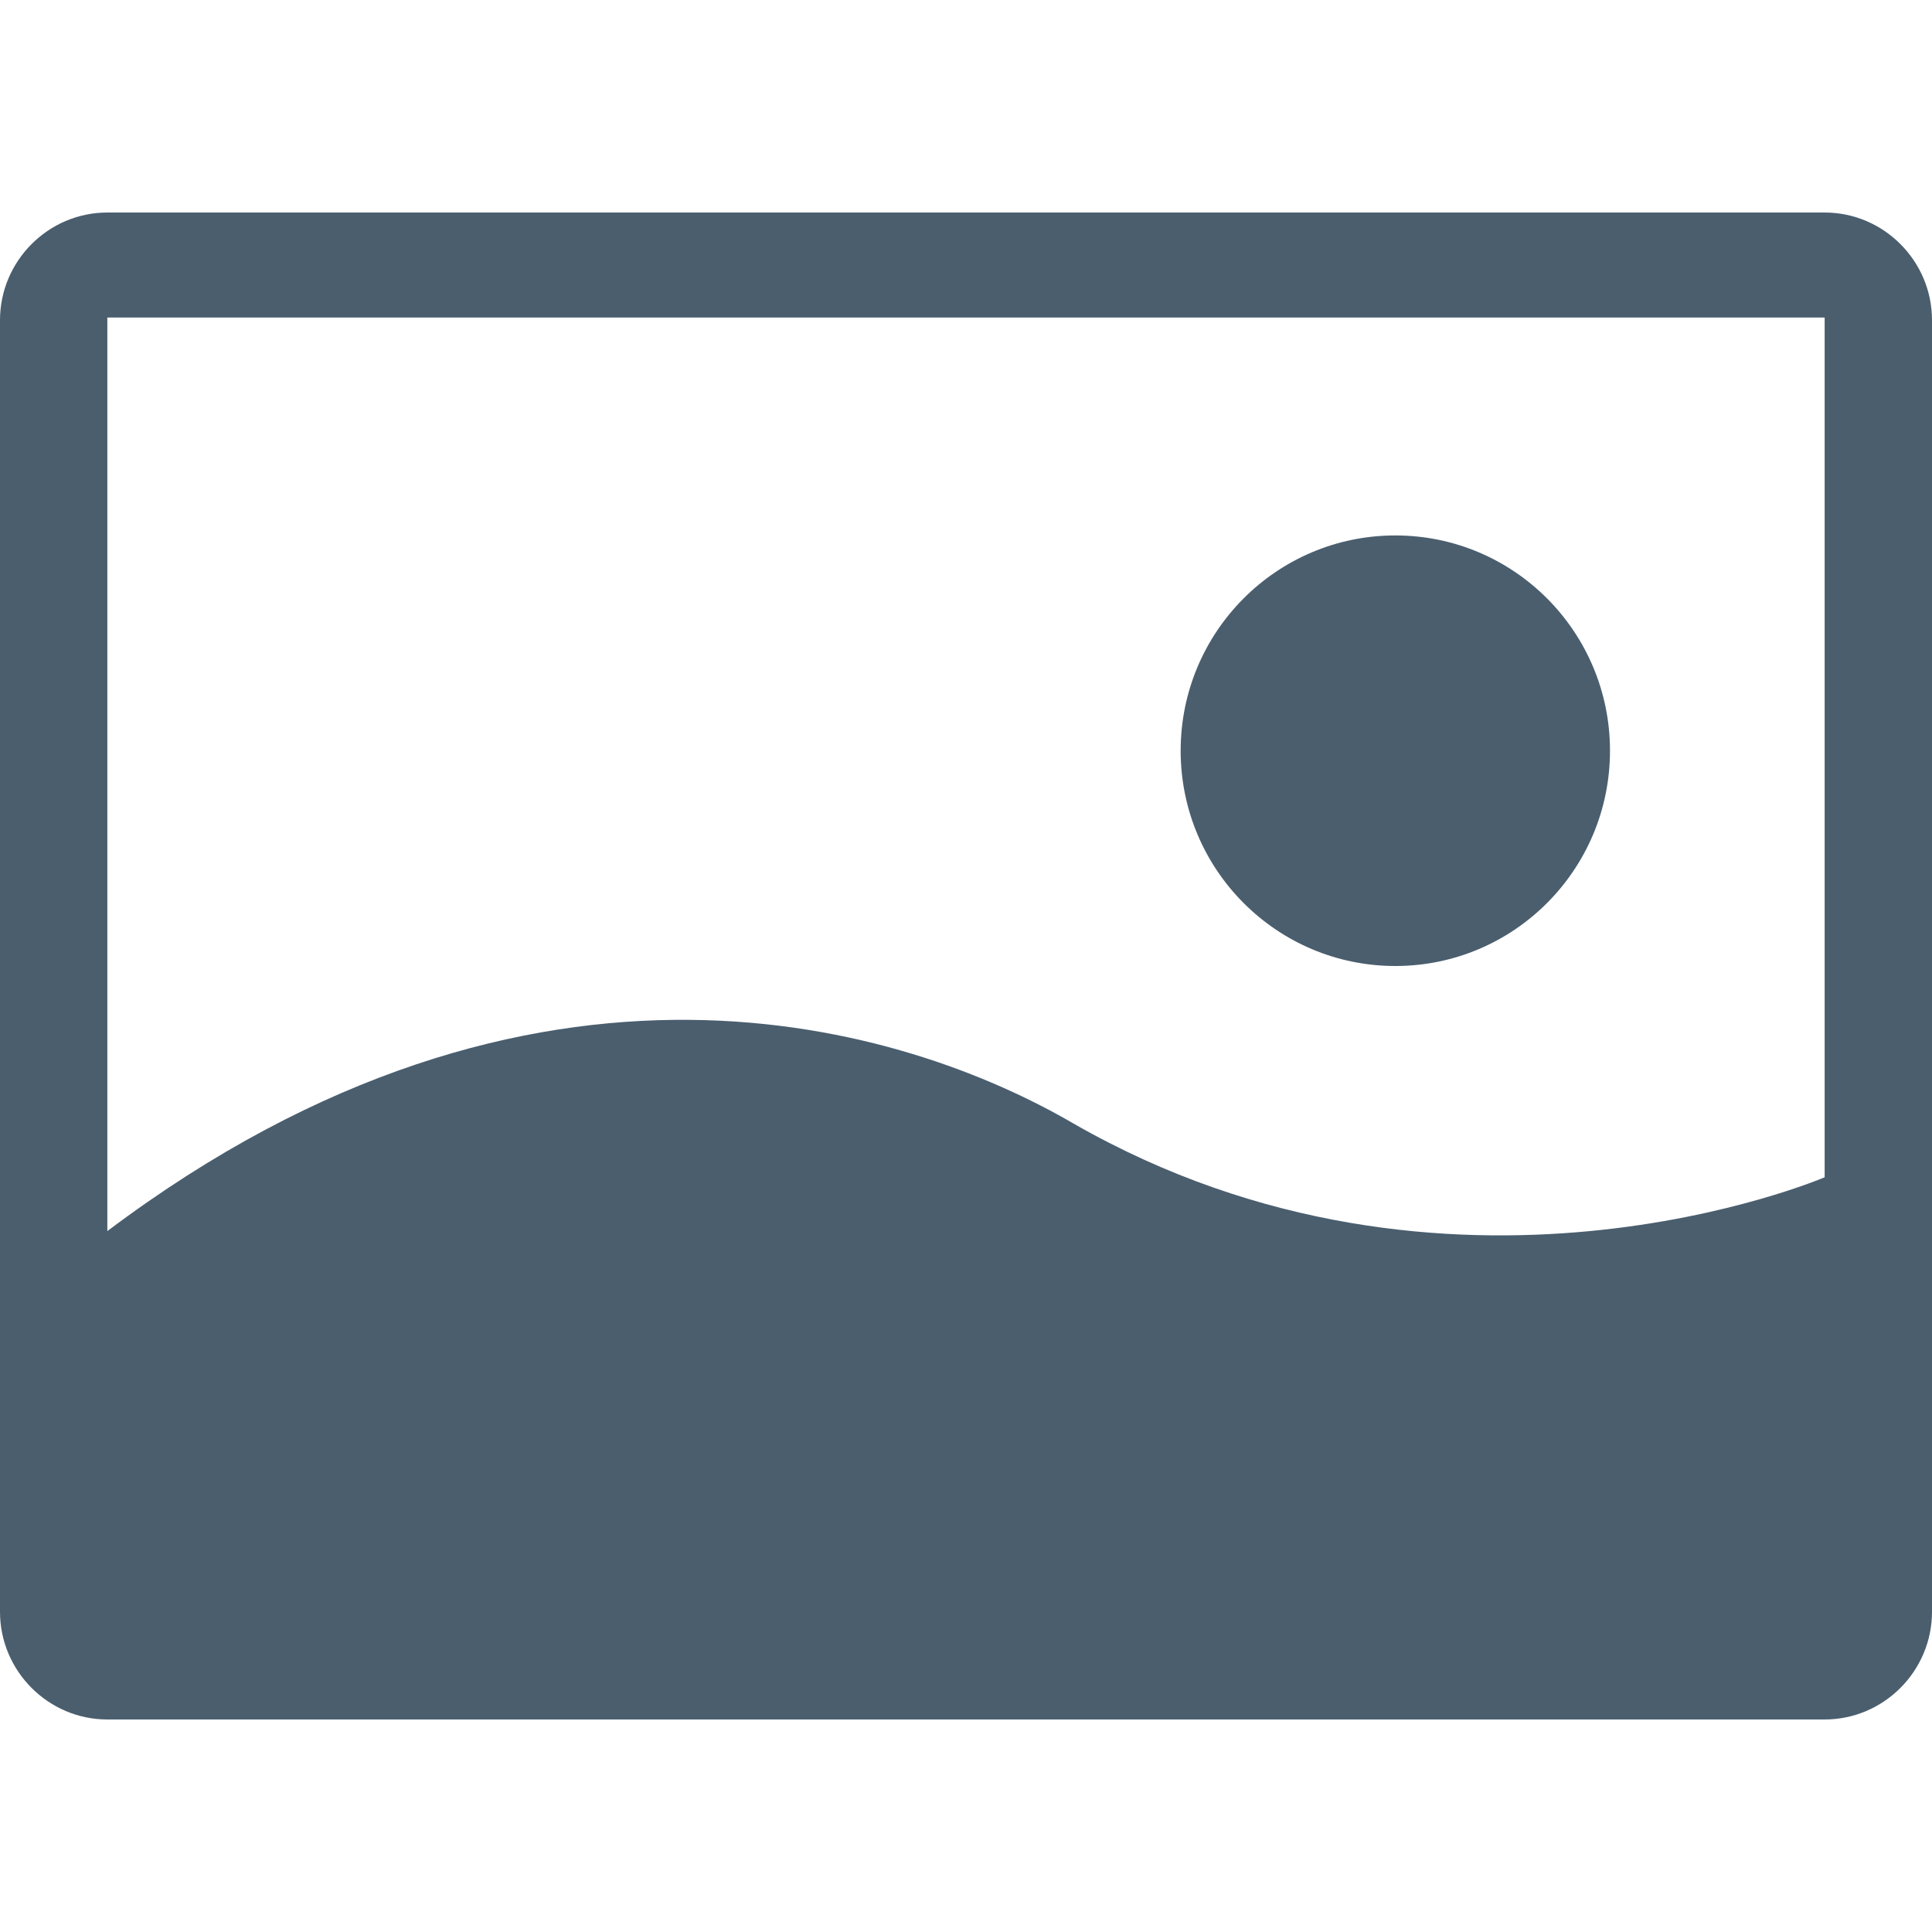
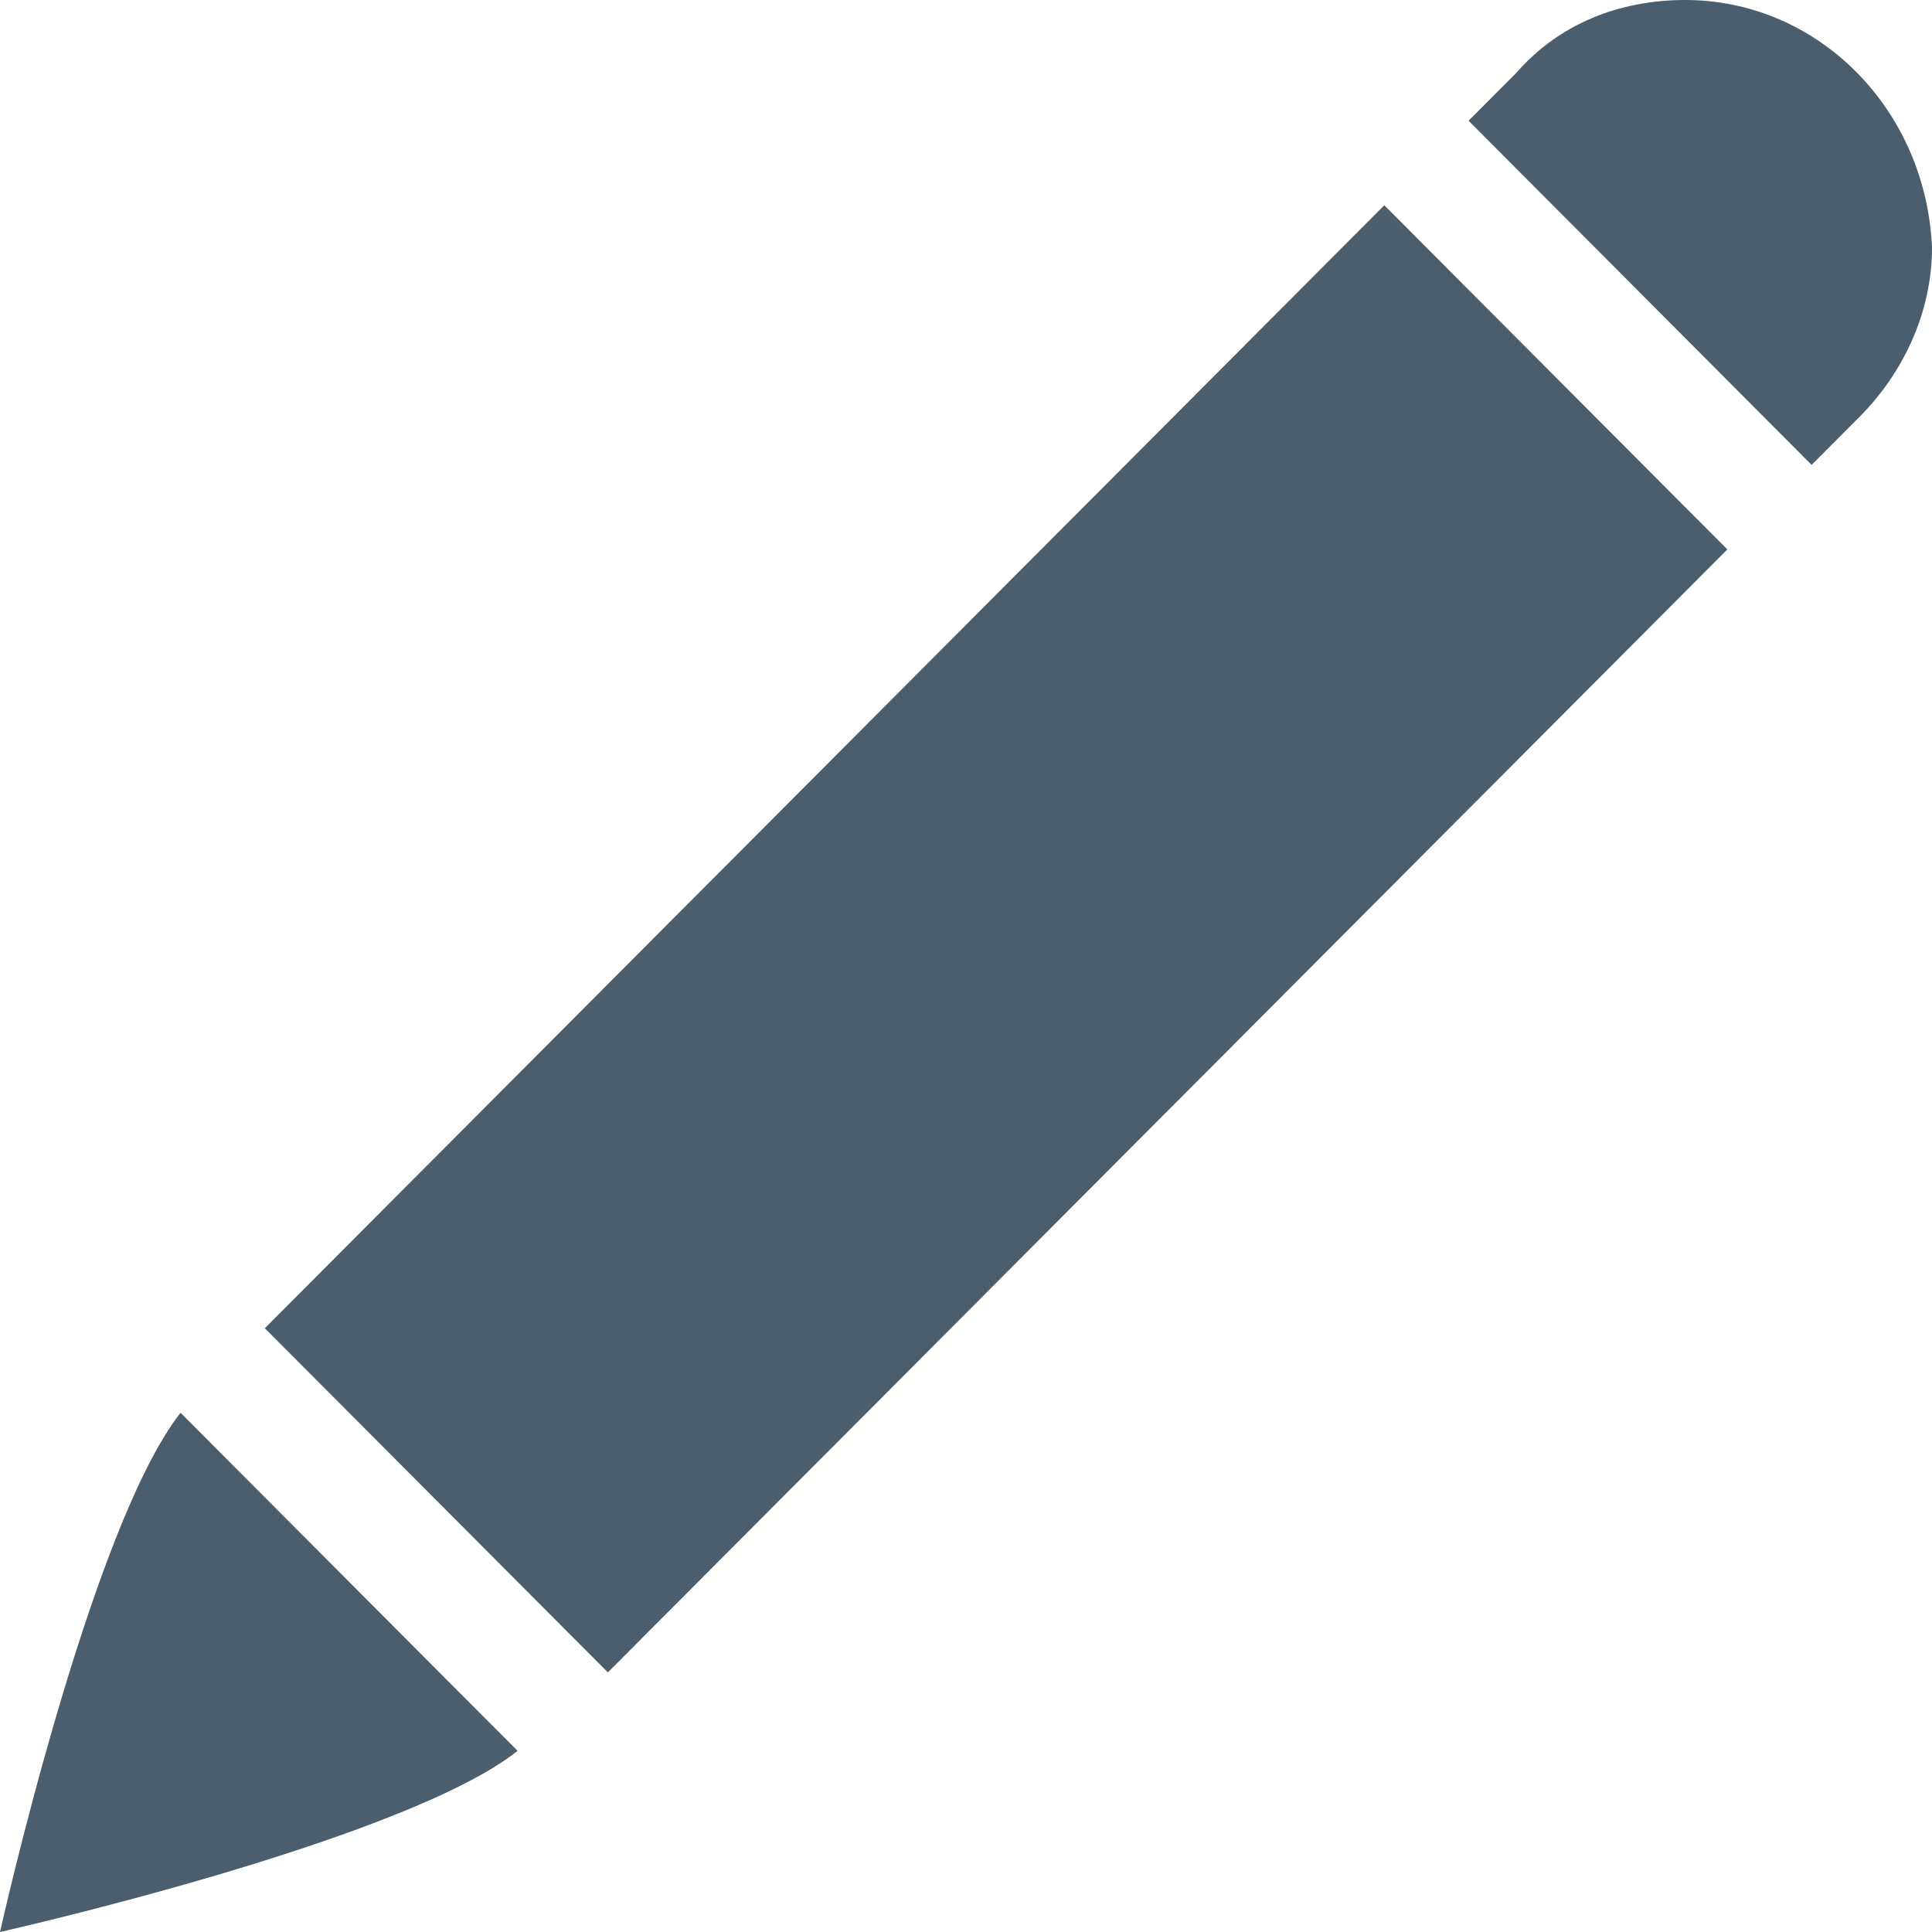
<svg xmlns="http://www.w3.org/2000/svg" width="250" height="250" viewBox="0 0 250 250">
-   <path d="M13.89 27.5C6.25 27.5 0 33.768 0 41.43v167.14c0 7.662 6.25 13.93 13.89 13.93h222.22c7.64 0 13.89-6.268 13.89-13.93V41.43c0-7.662-6.25-13.93-13.89-13.93H13.89zm0 131.802V41.09h222.22v111.248s-48.61 20.893-97.22-6.964c-21.53-12.536-69.446-27.857-125 13.928zM180.555 125c15.34 0 27.777-12.472 27.777-27.857s-12.436-27.857-27.777-27.857c-15.342 0-27.778 12.472-27.778 27.857S165.214 125 180.557 125z" fill="#4A5E6E" fill-rule="evenodd" />
+   <path d="M0 250s52.18-11.72 66.978-23.438l-43.614-43.75C11.682 197.656 0 250 0 250zM179.128 26.562L34.268 171.875l44.392 44.53 144.86-145.31-44.392-44.532zM218.068 0c-8.566 0-16.355 3.125-21.806 9.375l-6.23 6.25 44.392 44.53 6.23-6.25C246.106 48.437 250 40.625 250 32.03 249.22 14.064 235.202 0 218.07 0z" fill="#4A5E6E" fill-rule="evenodd" />
</svg>
